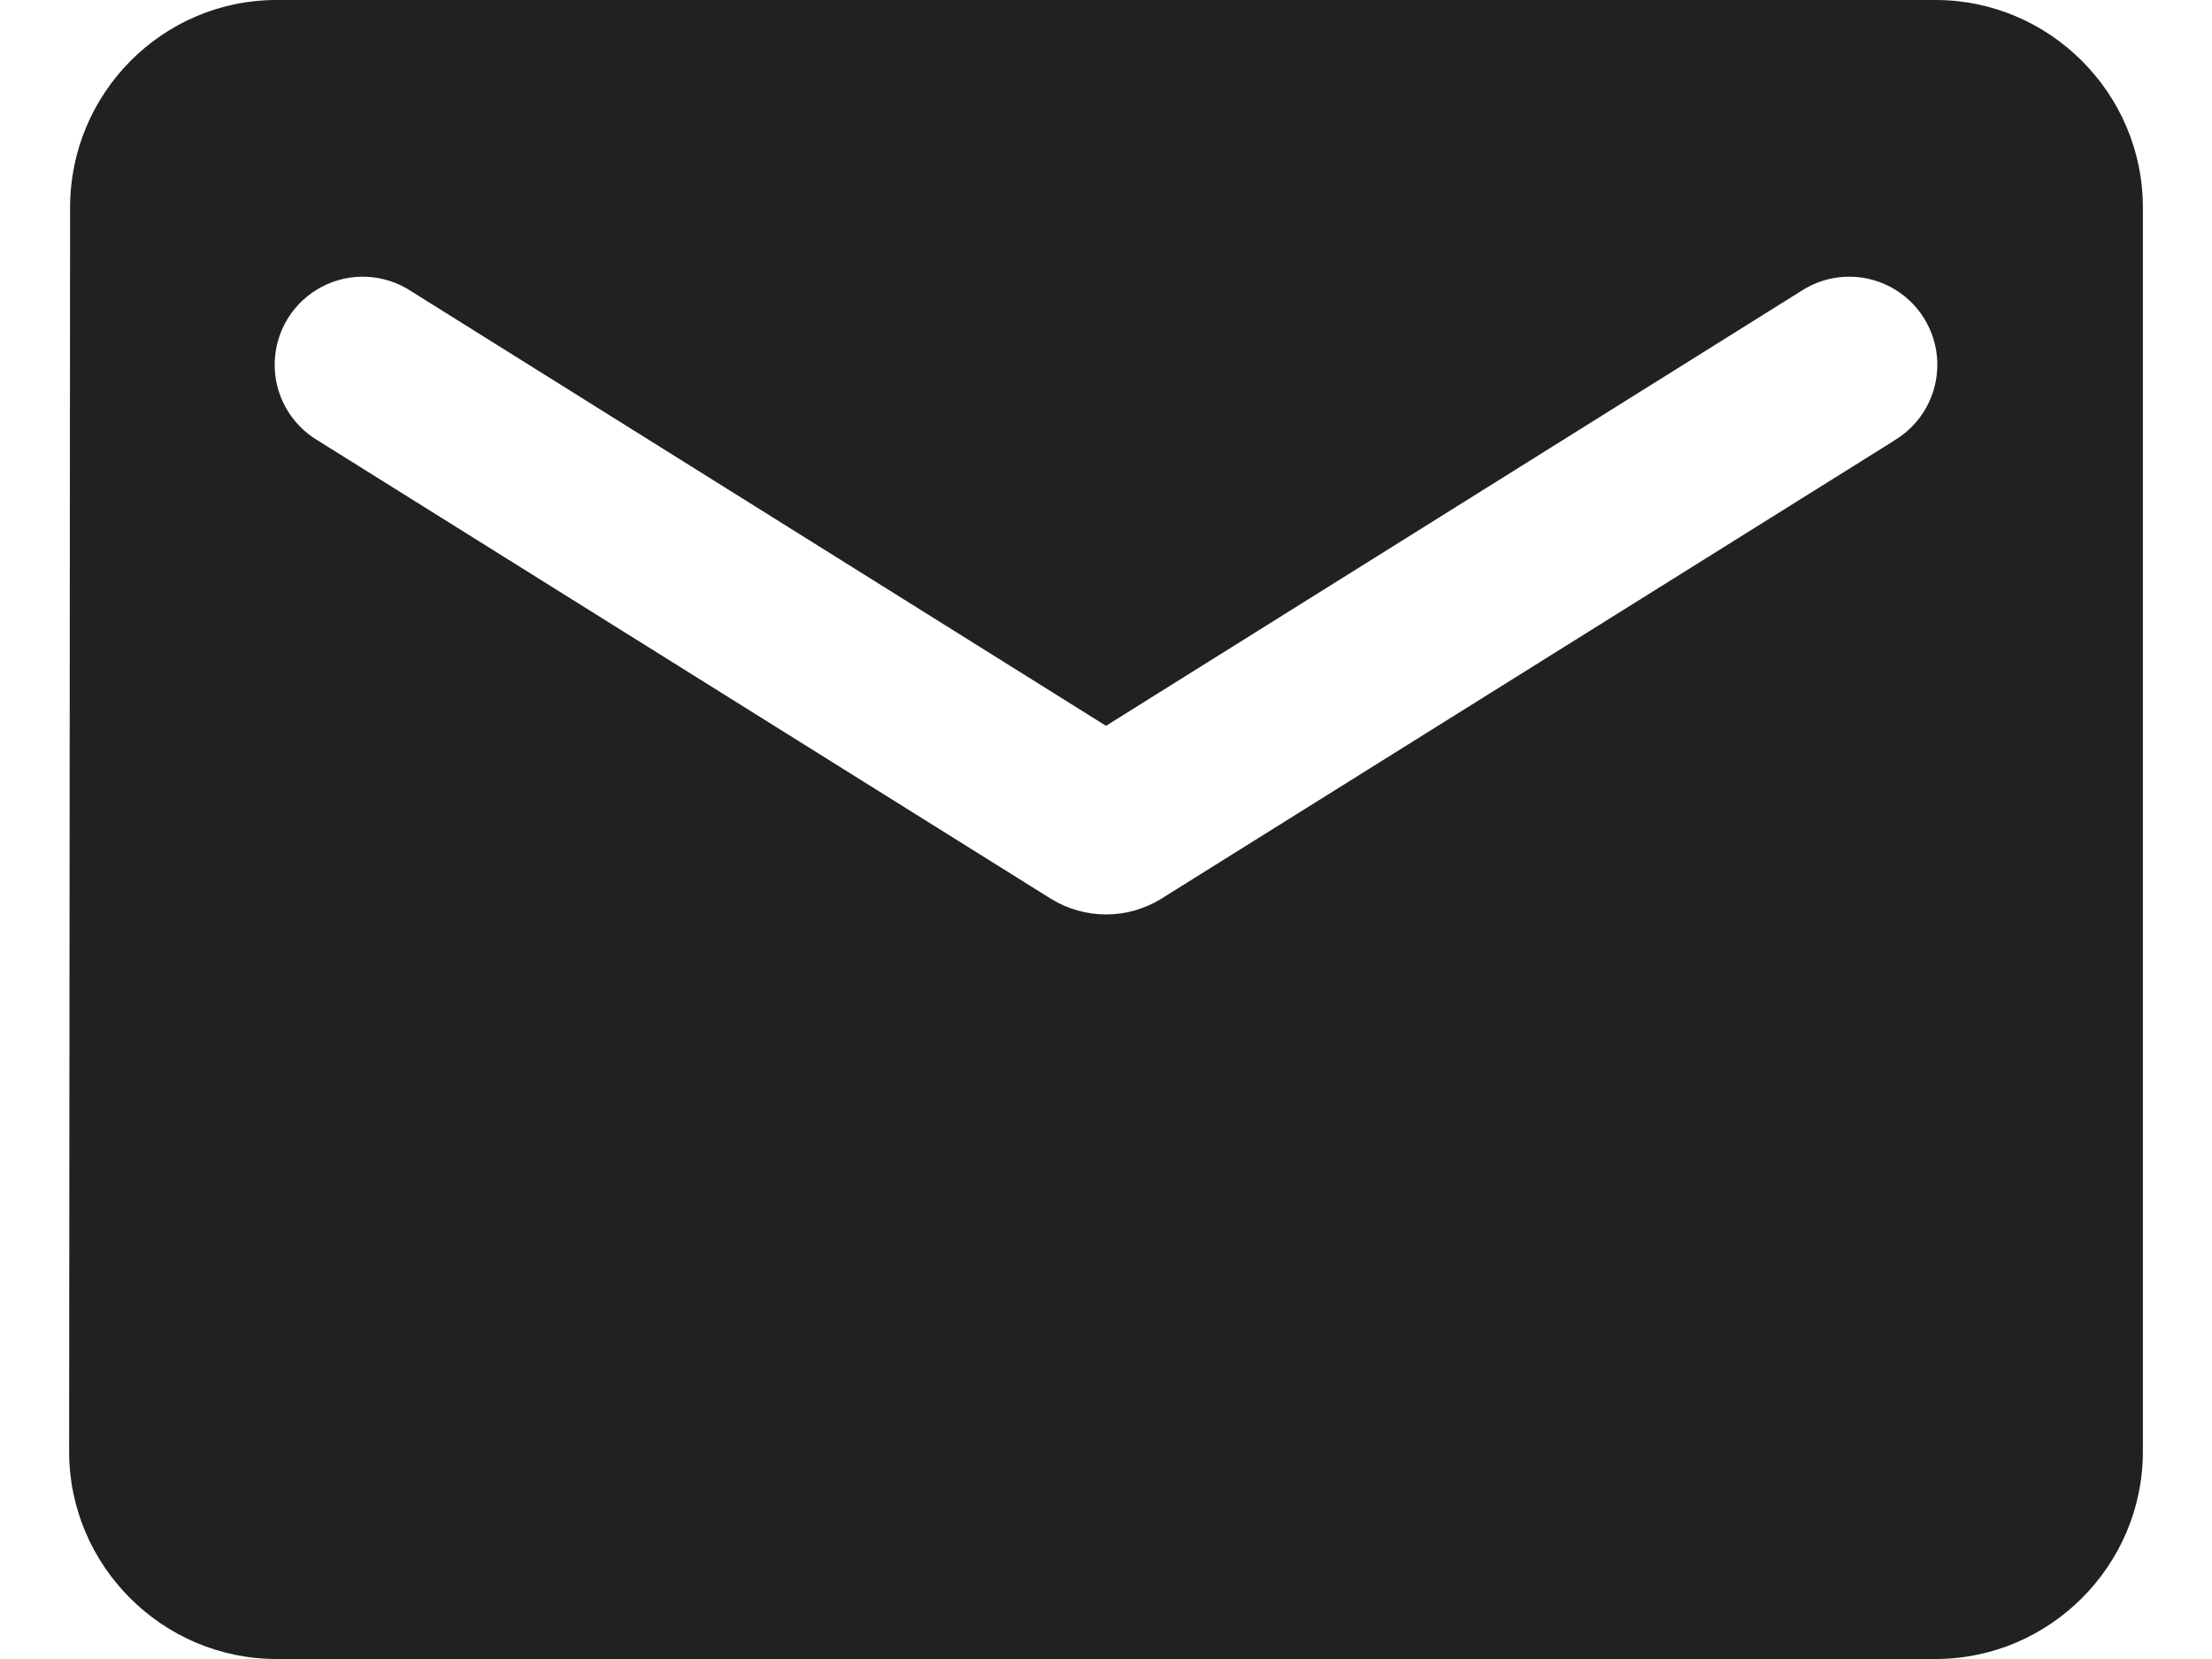
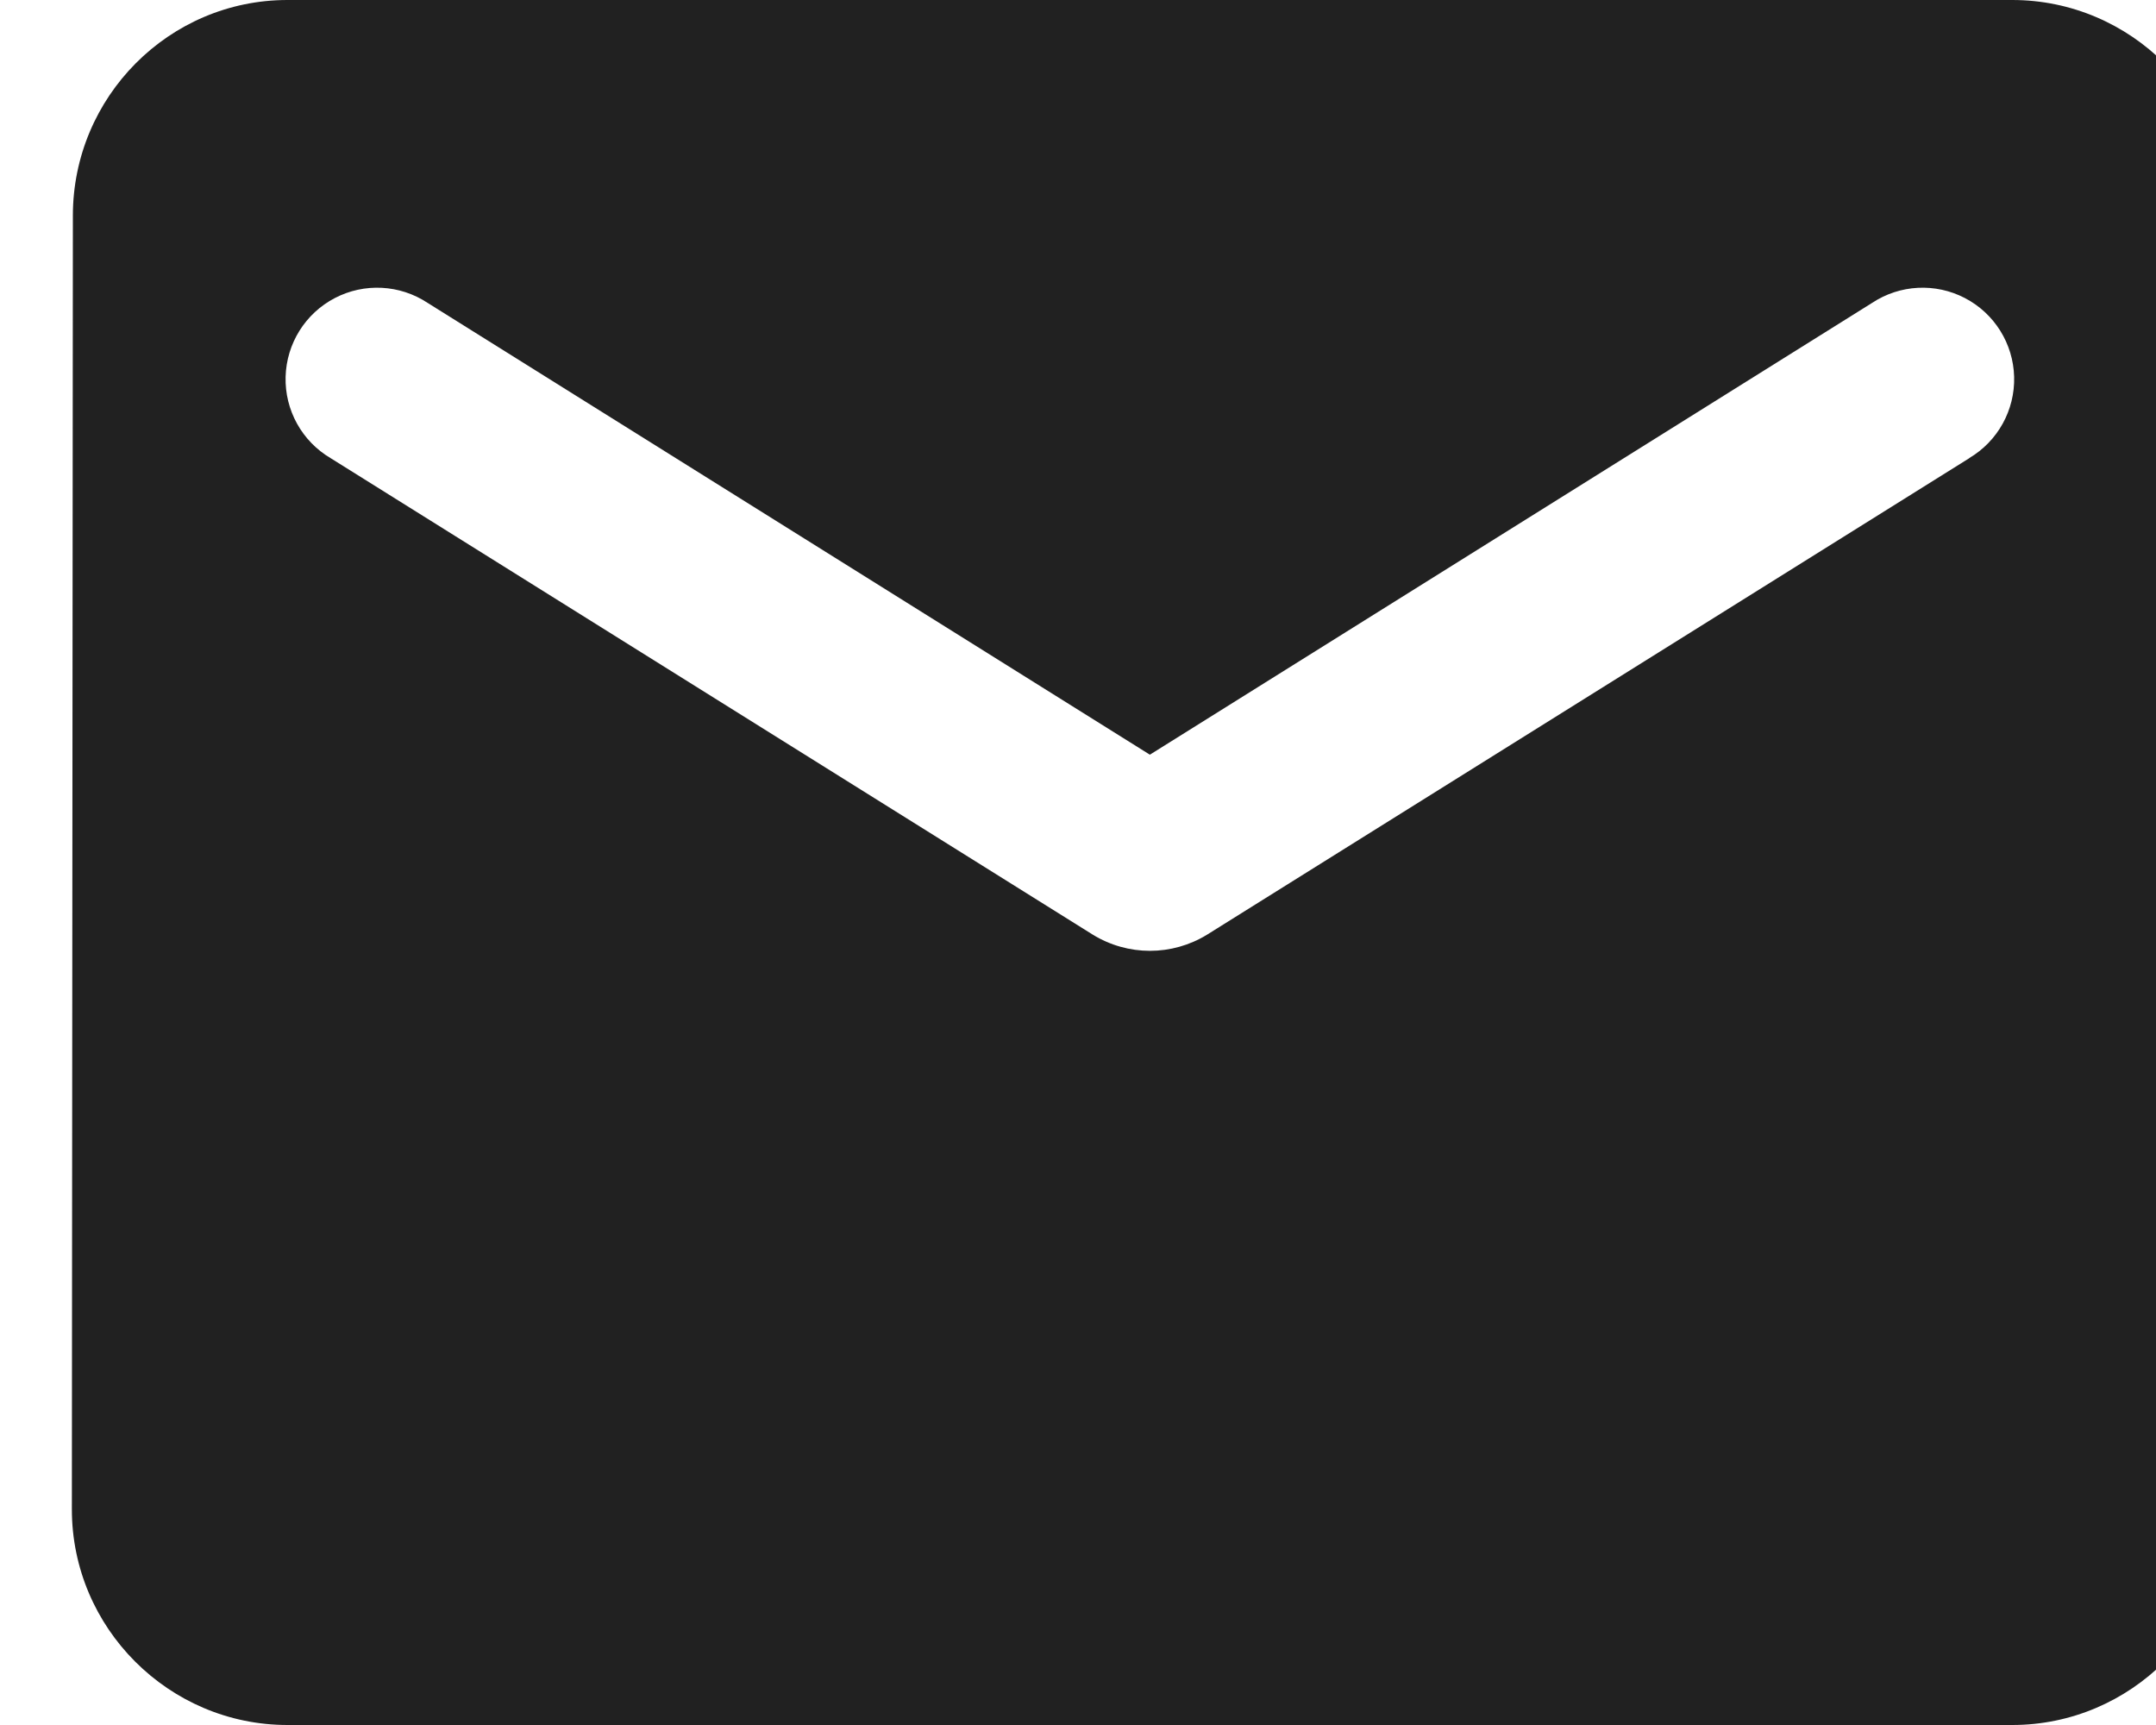
- <svg xmlns="http://www.w3.org/2000/svg" width="16" height="12" fill="none">
+ <svg xmlns="http://www.w3.org/2000/svg" fill="none">
  <path d="M14 0H2C1.175 0 .507.675.507 1.5l-.007 9c0 .825.675 1.5 1.5 1.5h12c.825 0 1.5-.675 1.5-1.5v-9C15.5.675 14.825 0 14 0zm-.3 3.188L8.398 6.502a.759.759 0 01-.795 0L2.3 3.187a.637.637 0 11.675-1.08L8 5.25l5.025-3.143a.637.637 0 11.675 1.08z" fill="#212121" />
</svg>
